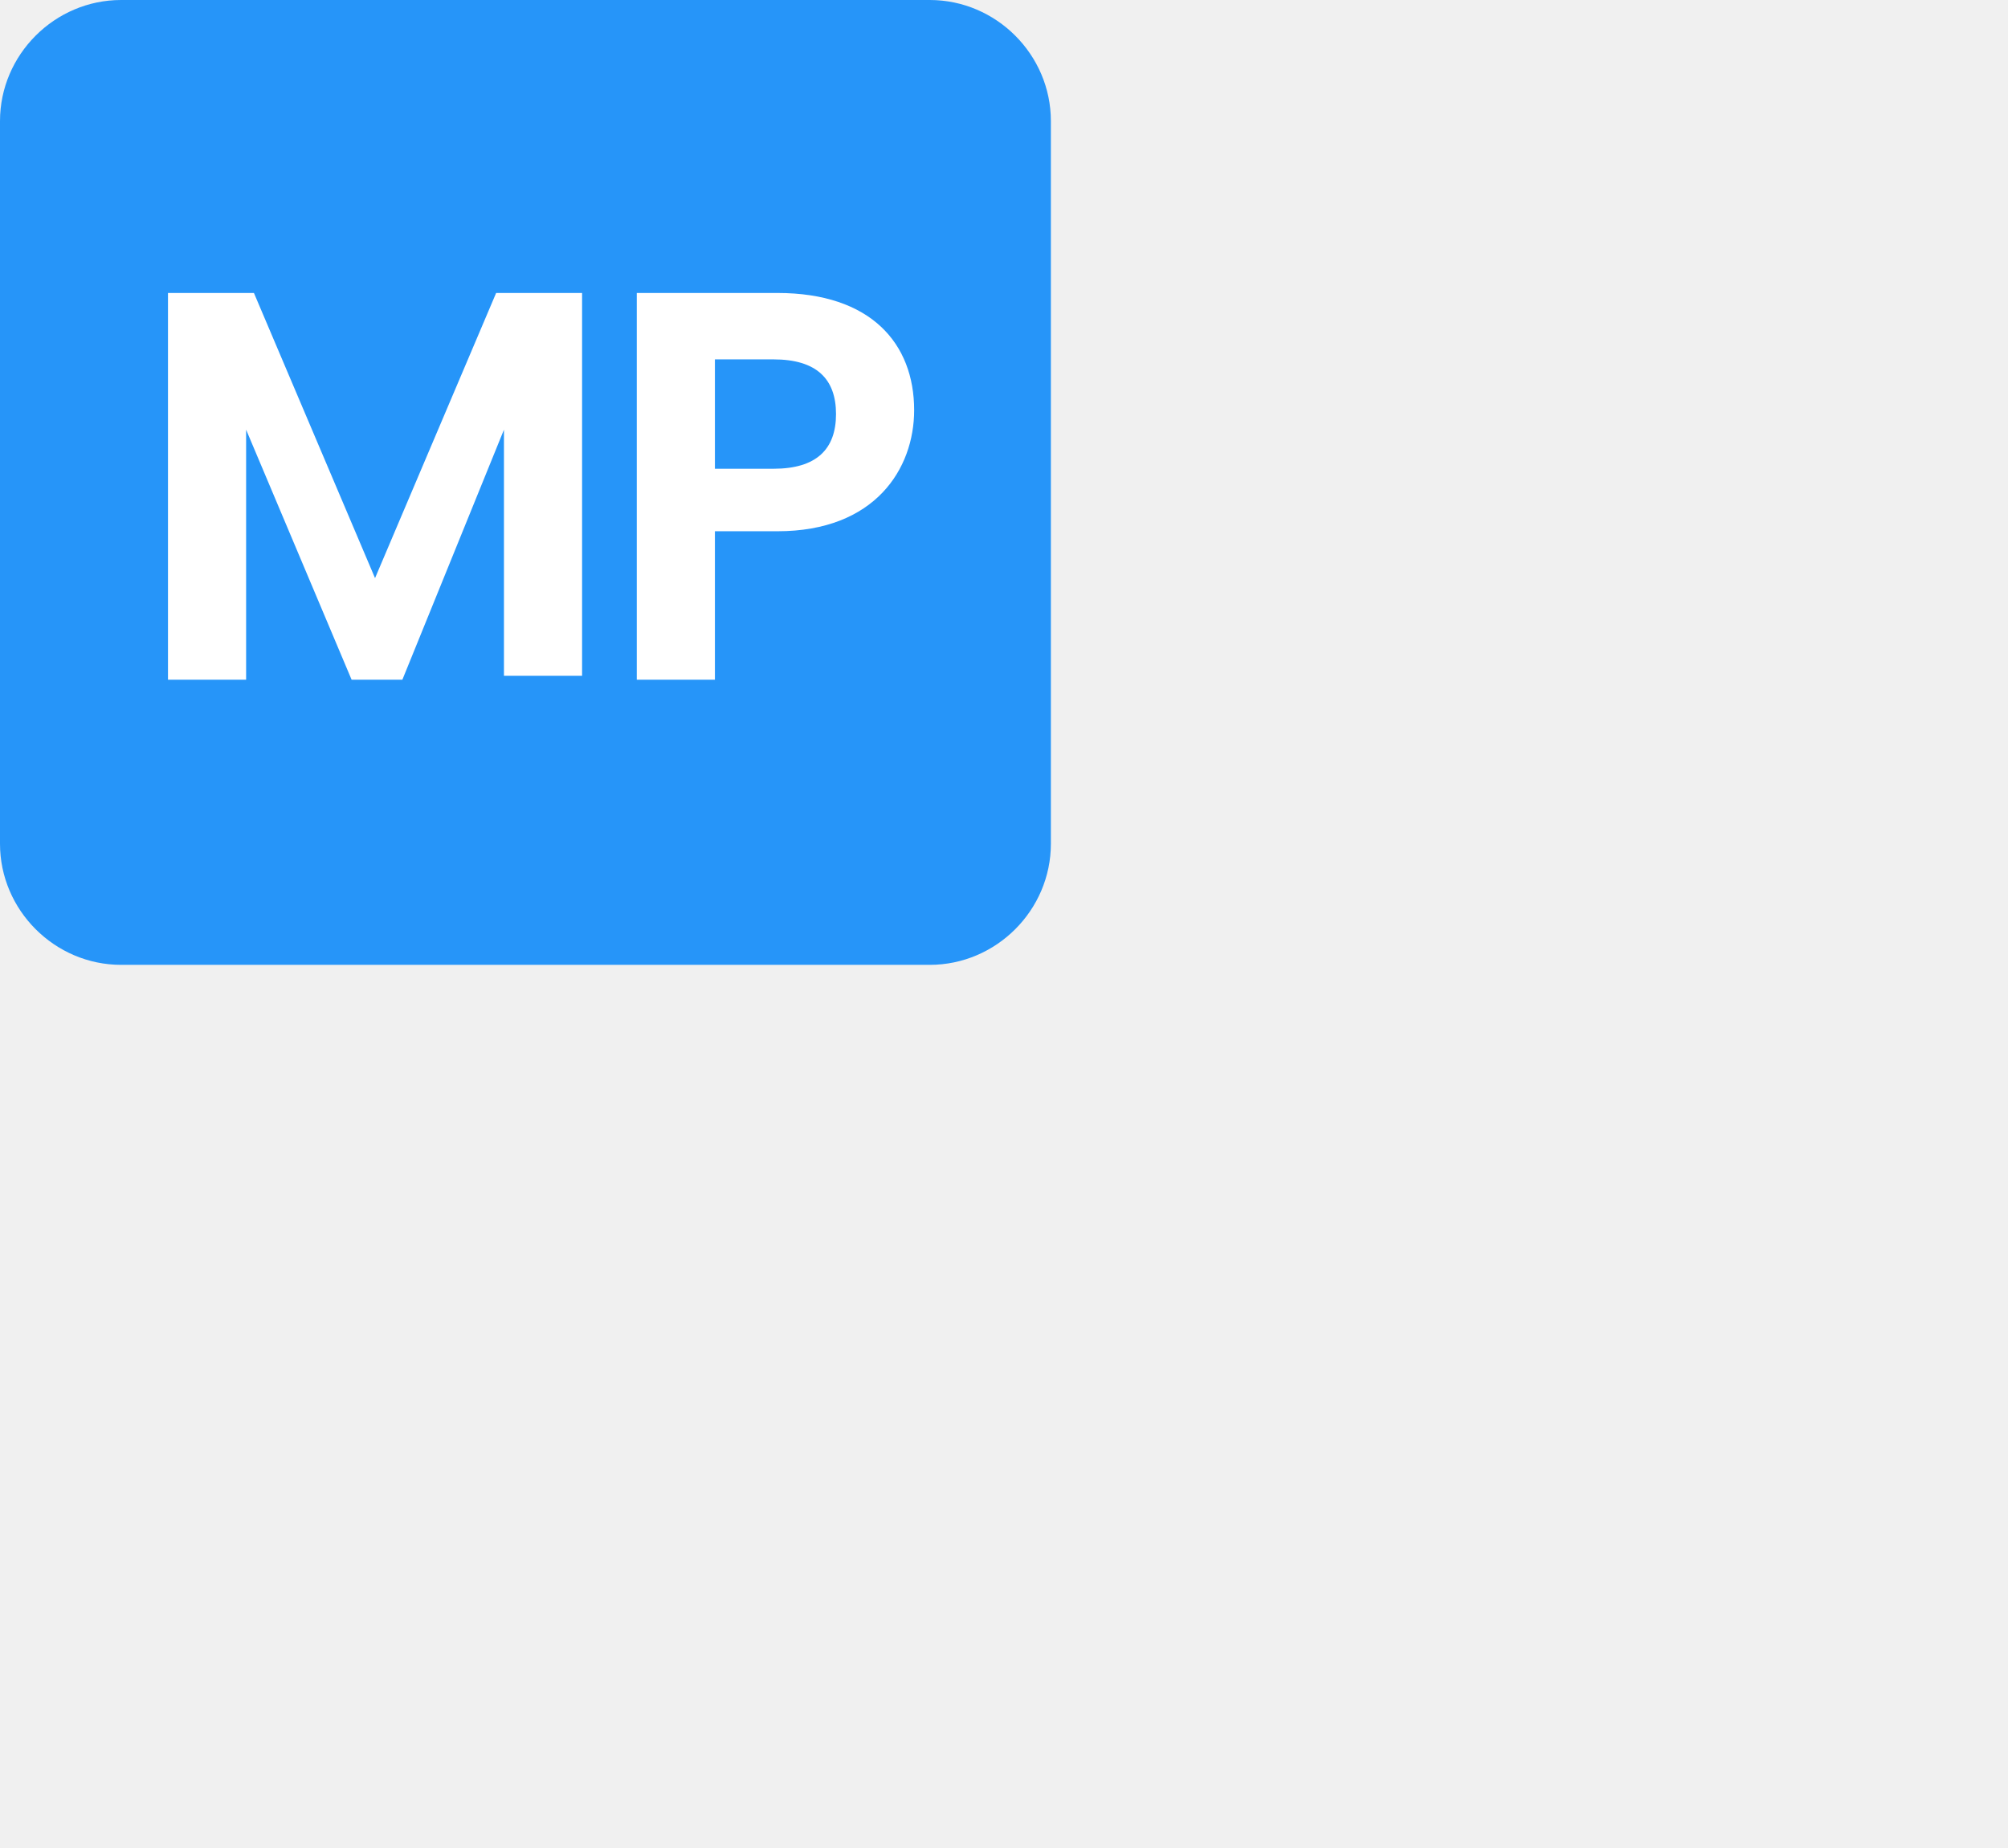
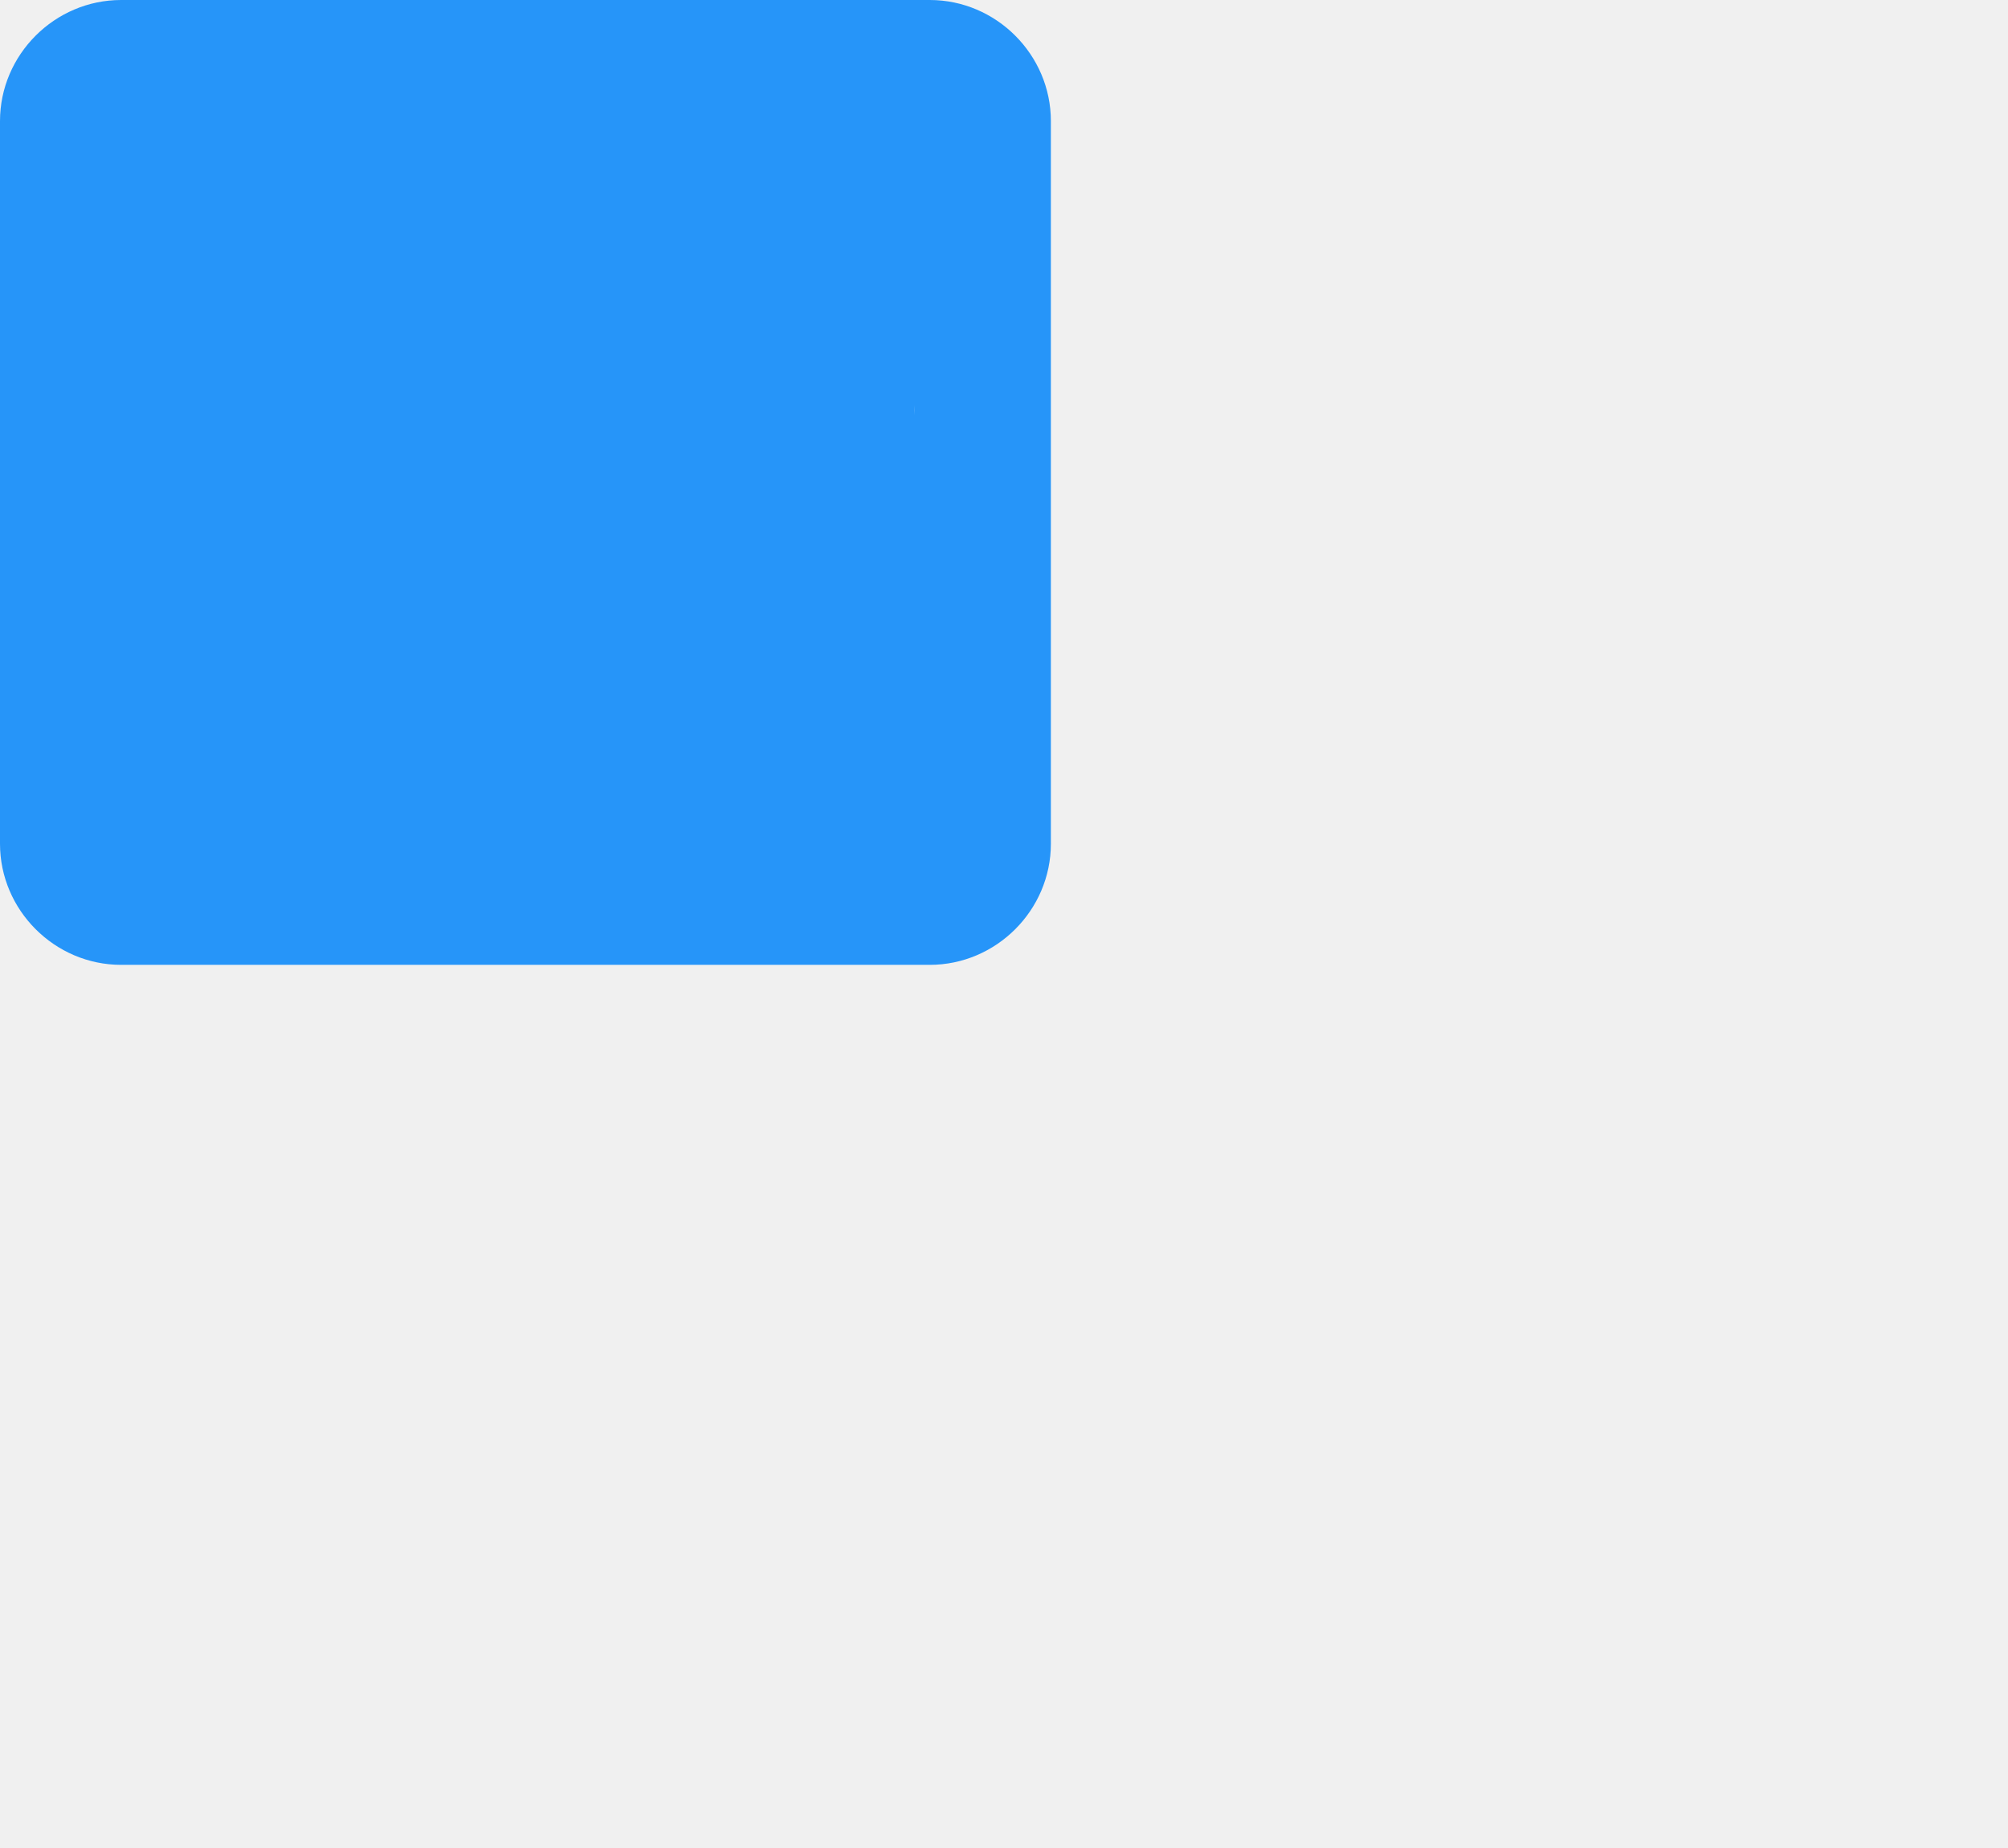
<svg xmlns="http://www.w3.org/2000/svg" version="1.1" id="Camada_1" x="0px" y="0px" viewBox="0 0 51.4 47.3" style="enable-background:new 0 0 51.4 47.3;" xml:space="preserve">
  <style type="text/css">
	.st0{fill:#2695F9;}
	.st1{fill:#FFFFFF;}
</style>
  <g id="Camada_2_1_">
    <g id="Layer_1">
      <path class="st0" d="M3.1,0h20.7c1.7,0,3.1,1.4,3.1,3.1v18.5c0,1.7-1.4,3.1-3.1,3.1H3.1c-1.7,0-3.1-1.4-3.1-3.1V3.1    C0,1.4,1.4,0,3.1,0z" />
      <path class="st1" d="M4.3,7.5h2.2l3.1,7.3l3.1-7.3h2.2v9.8h-2V11l-2.6,6.4H9L6.3,11v6.4h-2V7.5z" />
      <path class="st1" d="M19.9,13.6h-1.6v3.8h-2V7.5h3.6c2.4,0,3.5,1.3,3.5,3C23.4,12,22.4,13.6,19.9,13.6z M19.8,12    c1.1,0,1.6-0.5,1.6-1.4s-0.5-1.4-1.6-1.4h-1.5V12H19.8z" />
+       <rect x="2.1" y="3.3" class="st0" width="21.3" height="18.3" />
    </g>
  </g>
</svg>
